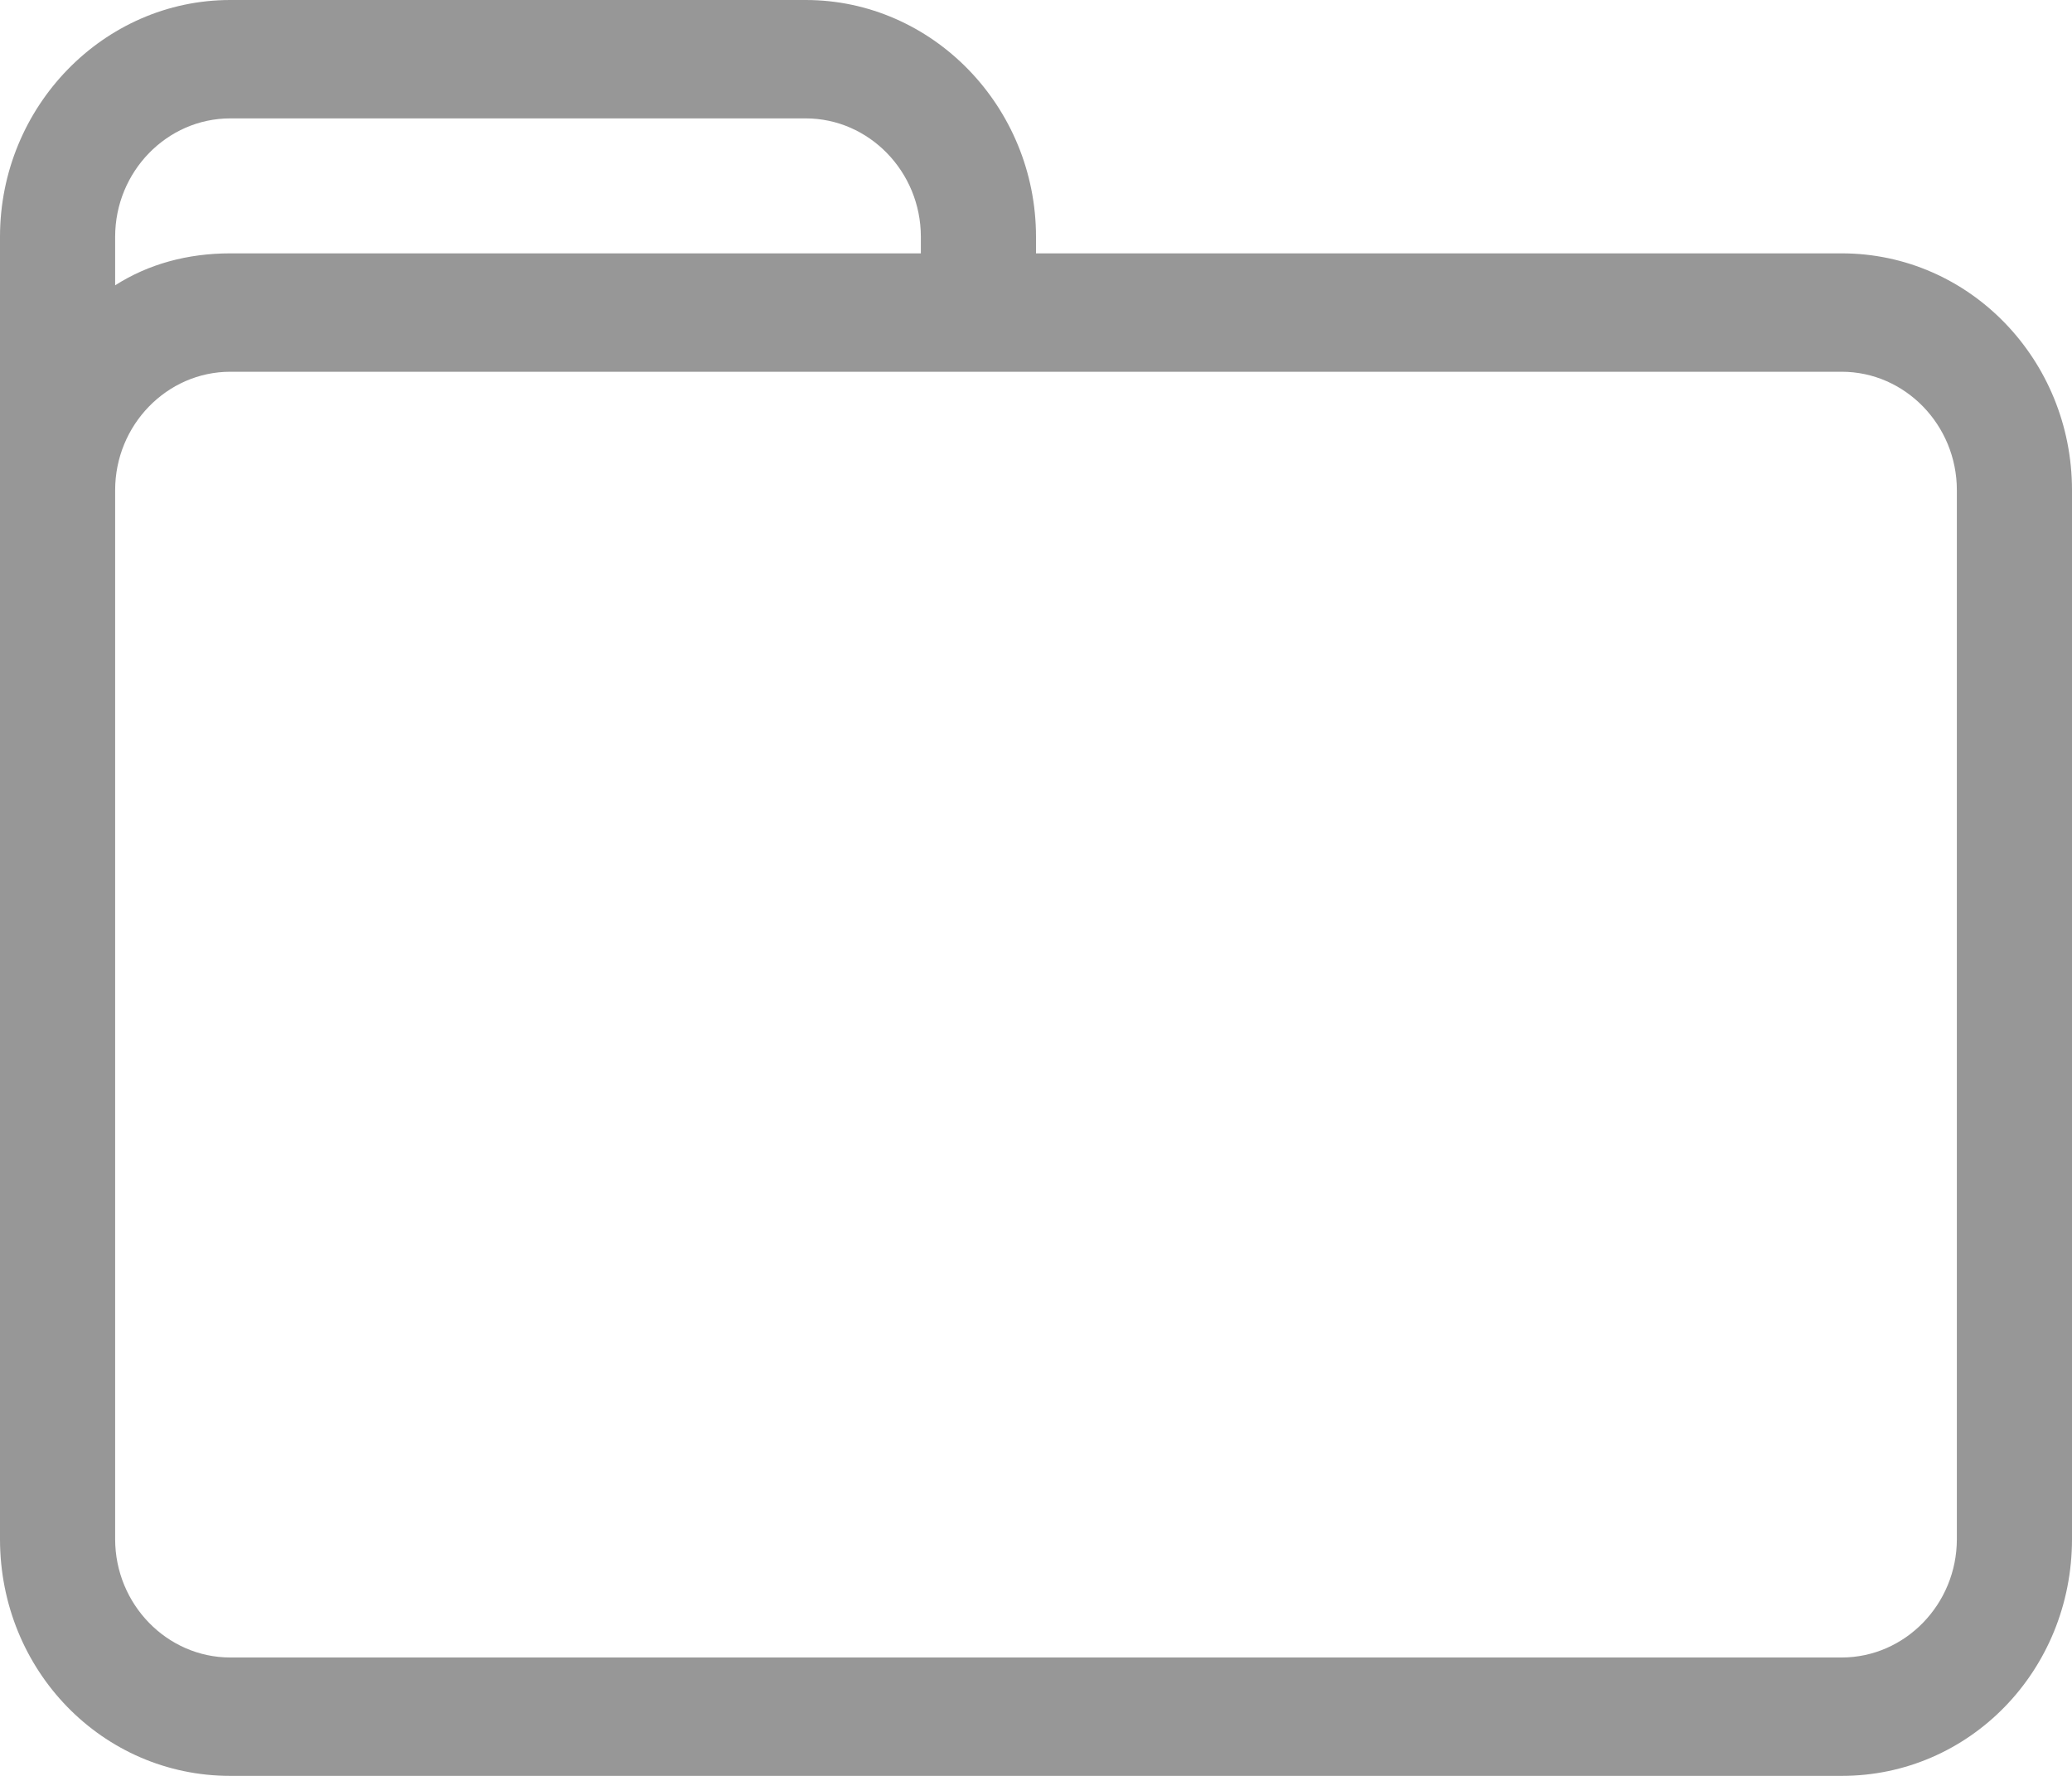
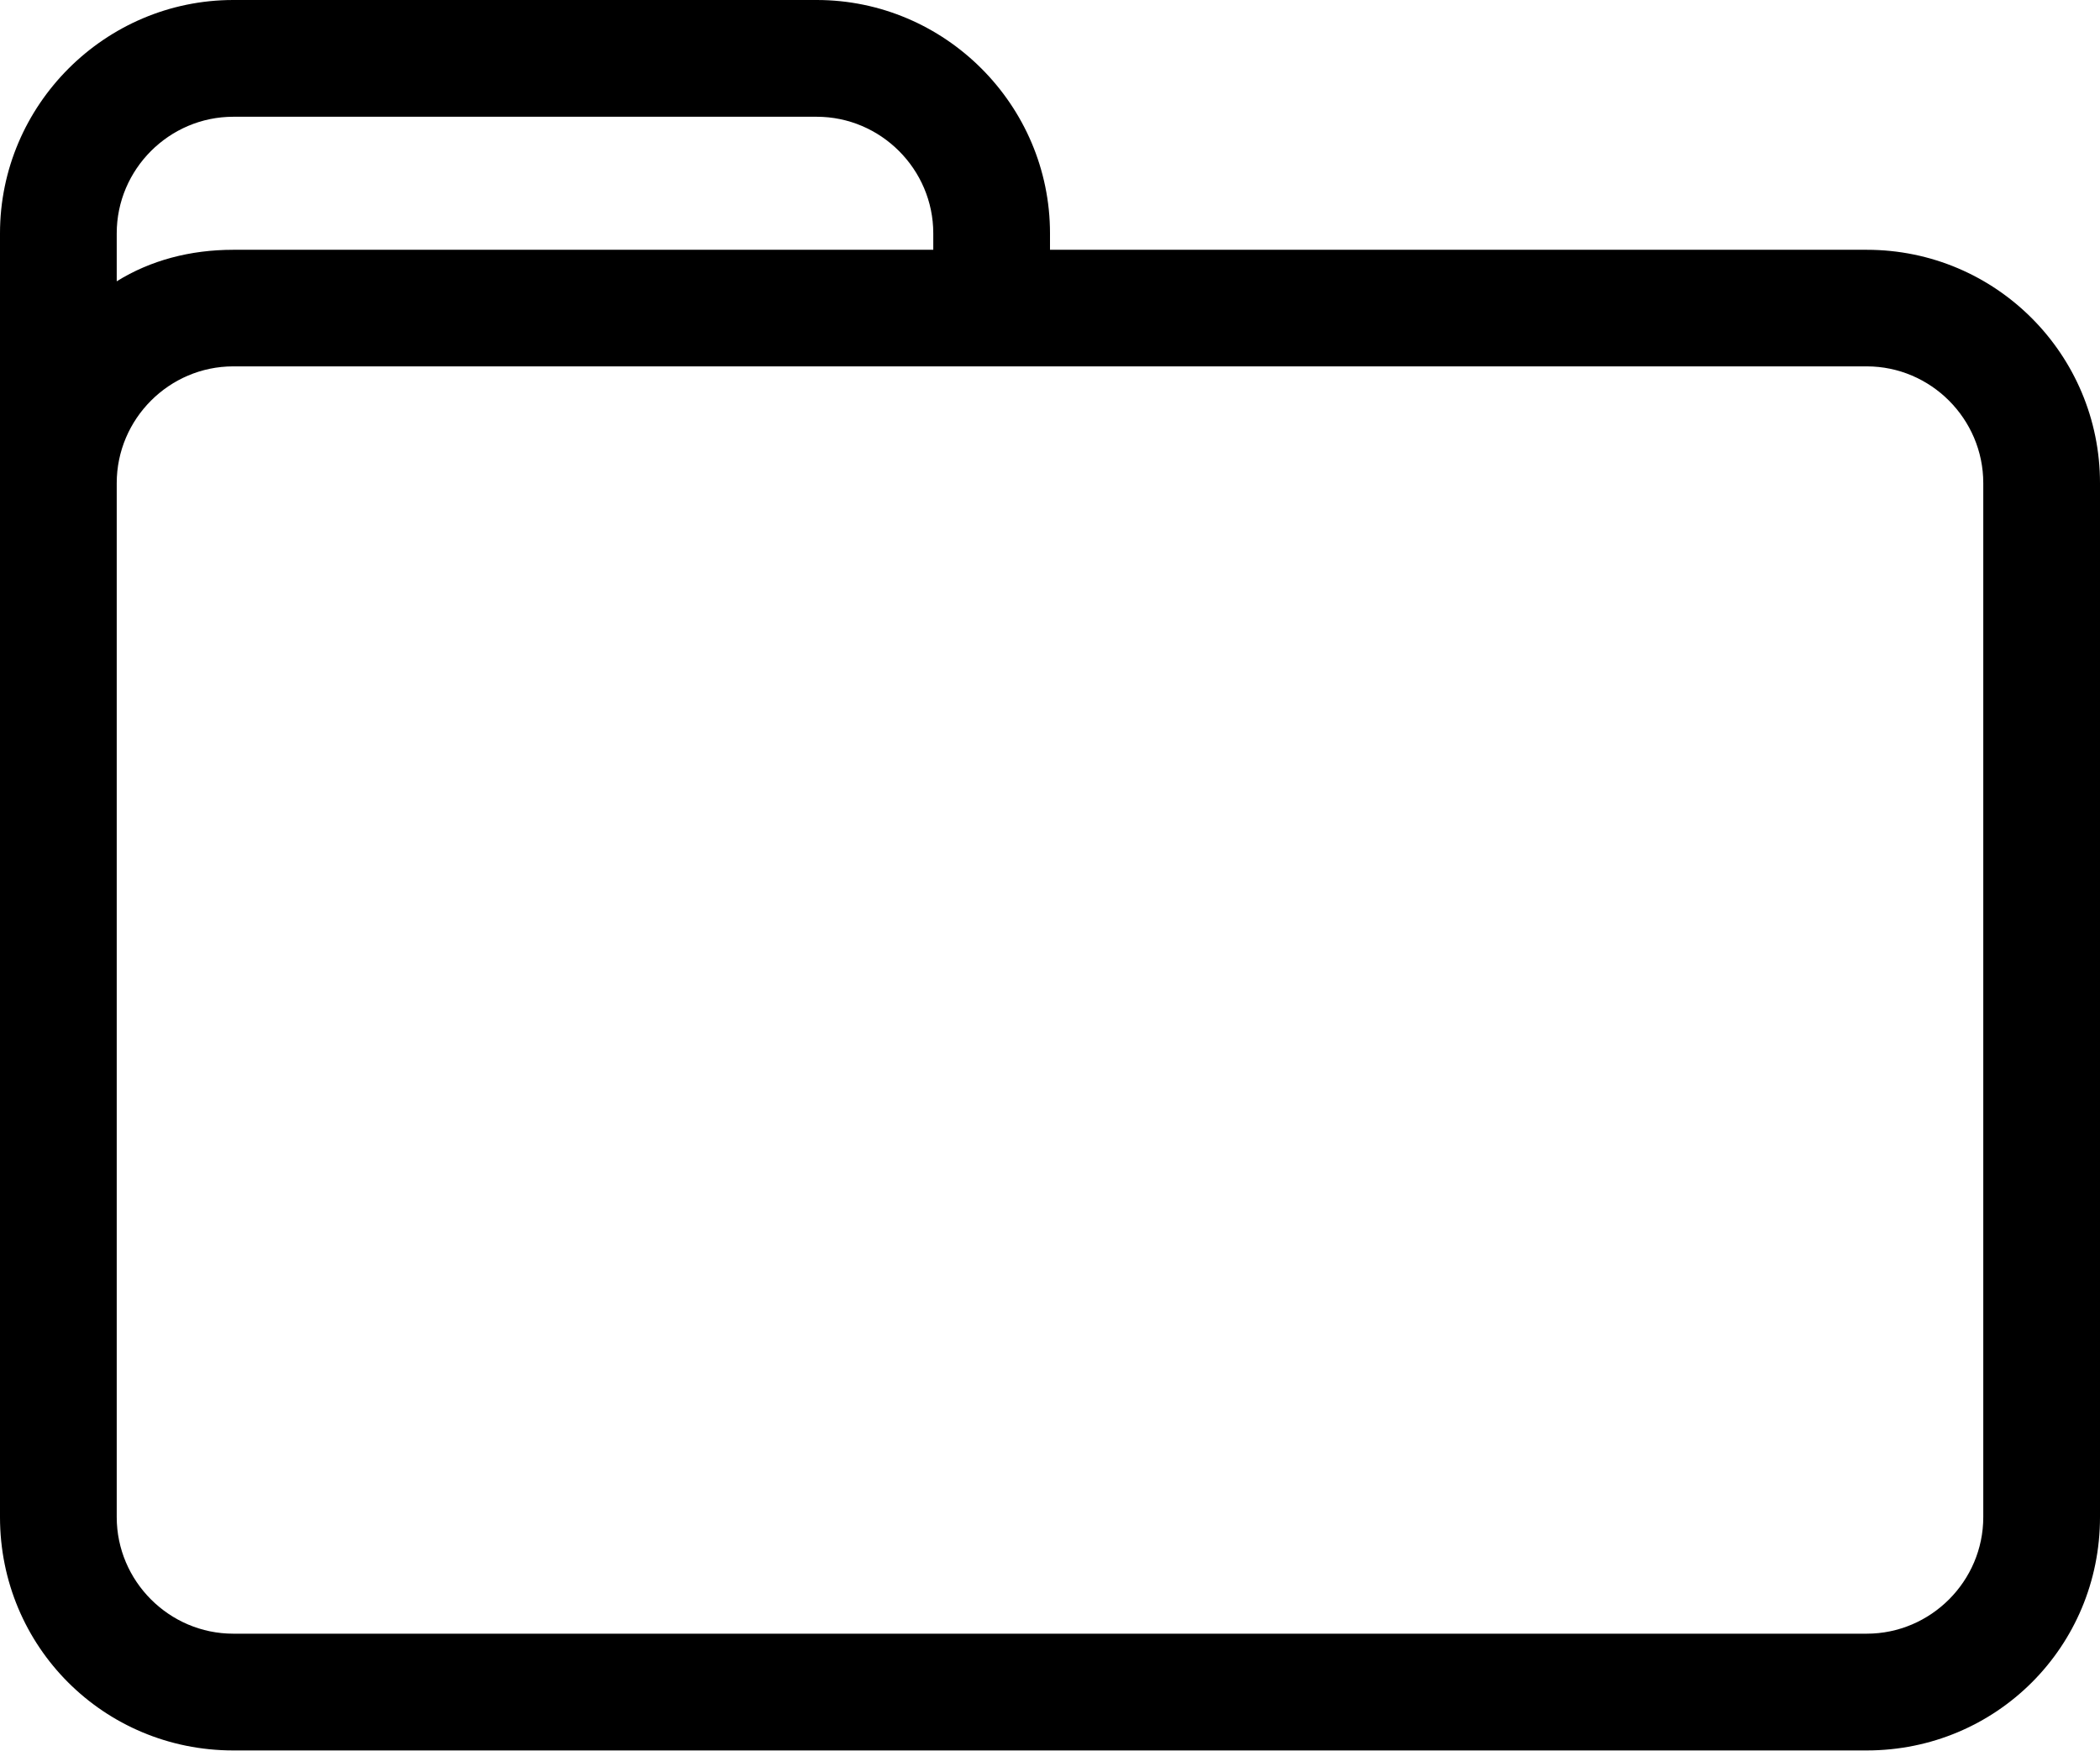
- <svg xmlns="http://www.w3.org/2000/svg" width="14px" height="12px" viewBox="0 0 14 12" version="1.1">
+ <svg xmlns="http://www.w3.org/2000/svg" width="12px" height="10px" viewBox="0 0 12 10" version="1.1">
  <g id="Symbols" stroke="none" stroke-width="1" fill="none" fill-rule="evenodd">
-     <g id="Button/Folder/Off" transform="translate(-9, -10)" fill="#979797">
-       <path d="M22.222,20.4 C22.222,20.84 21.872,21.2 21.444,21.2 L10.556,21.2 C10.128,21.2 9.778,20.84 9.778,20.4 L9.778,13.312 C9.778,12.872 10.128,12.512 10.556,12.512 L21.444,12.512 C21.872,12.512 22.222,12.872 22.222,13.312 L22.222,20.4 Z M9.778,11.6 C9.778,11.16 10.128,10.8 10.556,10.8 L14.444,10.8 C14.872,10.8 15.222,11.16 15.222,11.6 L15.222,11.712 L10.556,11.712 C10.268,11.712 10.003,11.784 9.778,11.928 L9.778,11.6 Z M16,11.712 L16,11.6 C16,10.72 15.3,10 14.444,10 L10.556,10 C9.7,10 9,10.72 9,11.6 L9,20.4 C9,21.288 9.692,22 10.556,22 L21.444,22 C22.308,22 23,21.288 23,20.4 L23,13.312 C23,12.432 22.308,11.712 21.444,11.712 L16,11.712 Z" id="Fill-1" />
+     <g id="Sidebar/Expanded/Text" transform="translate(-18, -61)" fill="#000000">
+       <g id="Group-11" transform="translate(18, 10)">
+         <path d="M11.333,59.667 C11.333,60.033 11.033,60.333 10.667,60.333 L1.333,60.333 C0.967,60.333 0.667,60.033 0.667,59.667 L0.667,53.76 C0.667,53.393 0.967,53.093 1.333,53.093 L10.667,53.093 C11.033,53.093 11.333,53.393 11.333,53.76 L11.333,59.667 Z M0.667,52.333 C0.667,51.967 0.967,51.667 1.333,51.667 L4.667,51.667 C5.033,51.667 5.333,51.967 5.333,52.333 L5.333,52.427 L1.333,52.427 C1.087,52.427 0.86,52.487 0.667,52.607 L0.667,52.333 Z M6,52.427 L6,52.333 C6,51.6 5.4,51 4.667,51 L1.333,51 C0.6,51 0,51.6 0,52.333 L0,59.667 C0,60.407 0.593,61 1.333,61 L10.667,61 C11.407,61 12,60.407 12,59.667 L12,53.76 C12,53.027 11.407,52.427 10.667,52.427 L6,52.427 Z" id="Fill-1-Copy" />
+       </g>
    </g>
  </g>
</svg>
